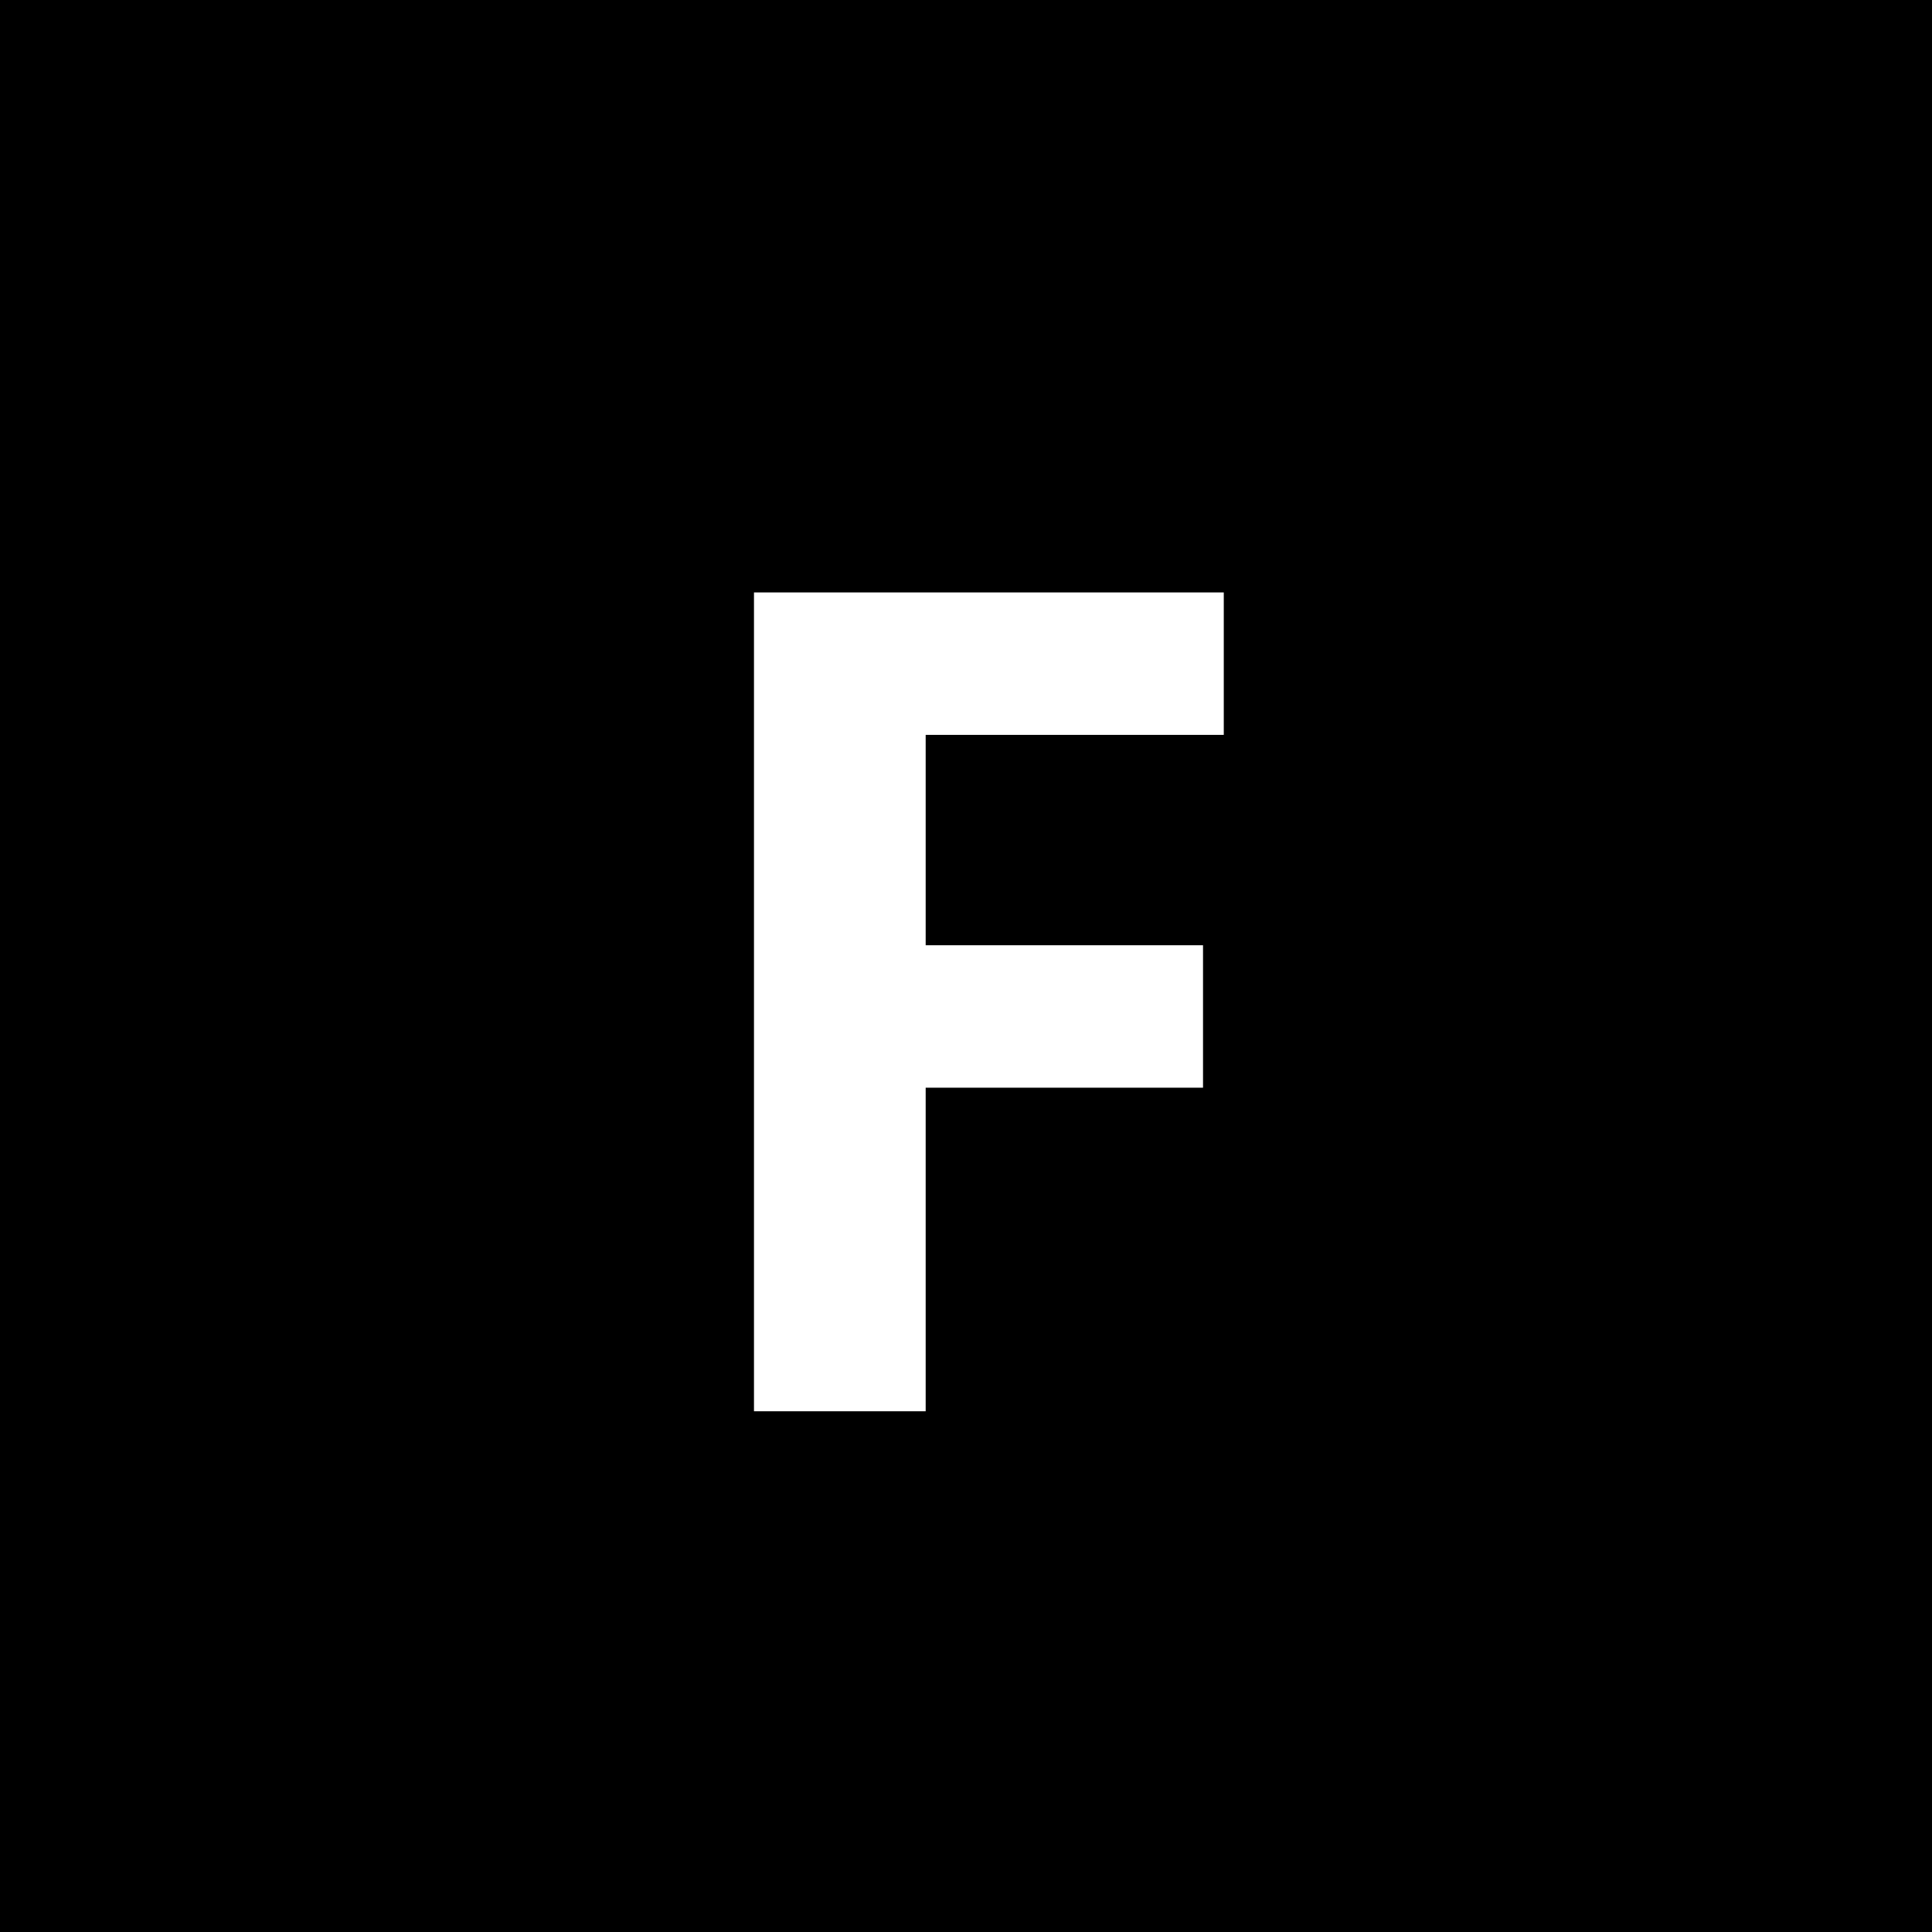
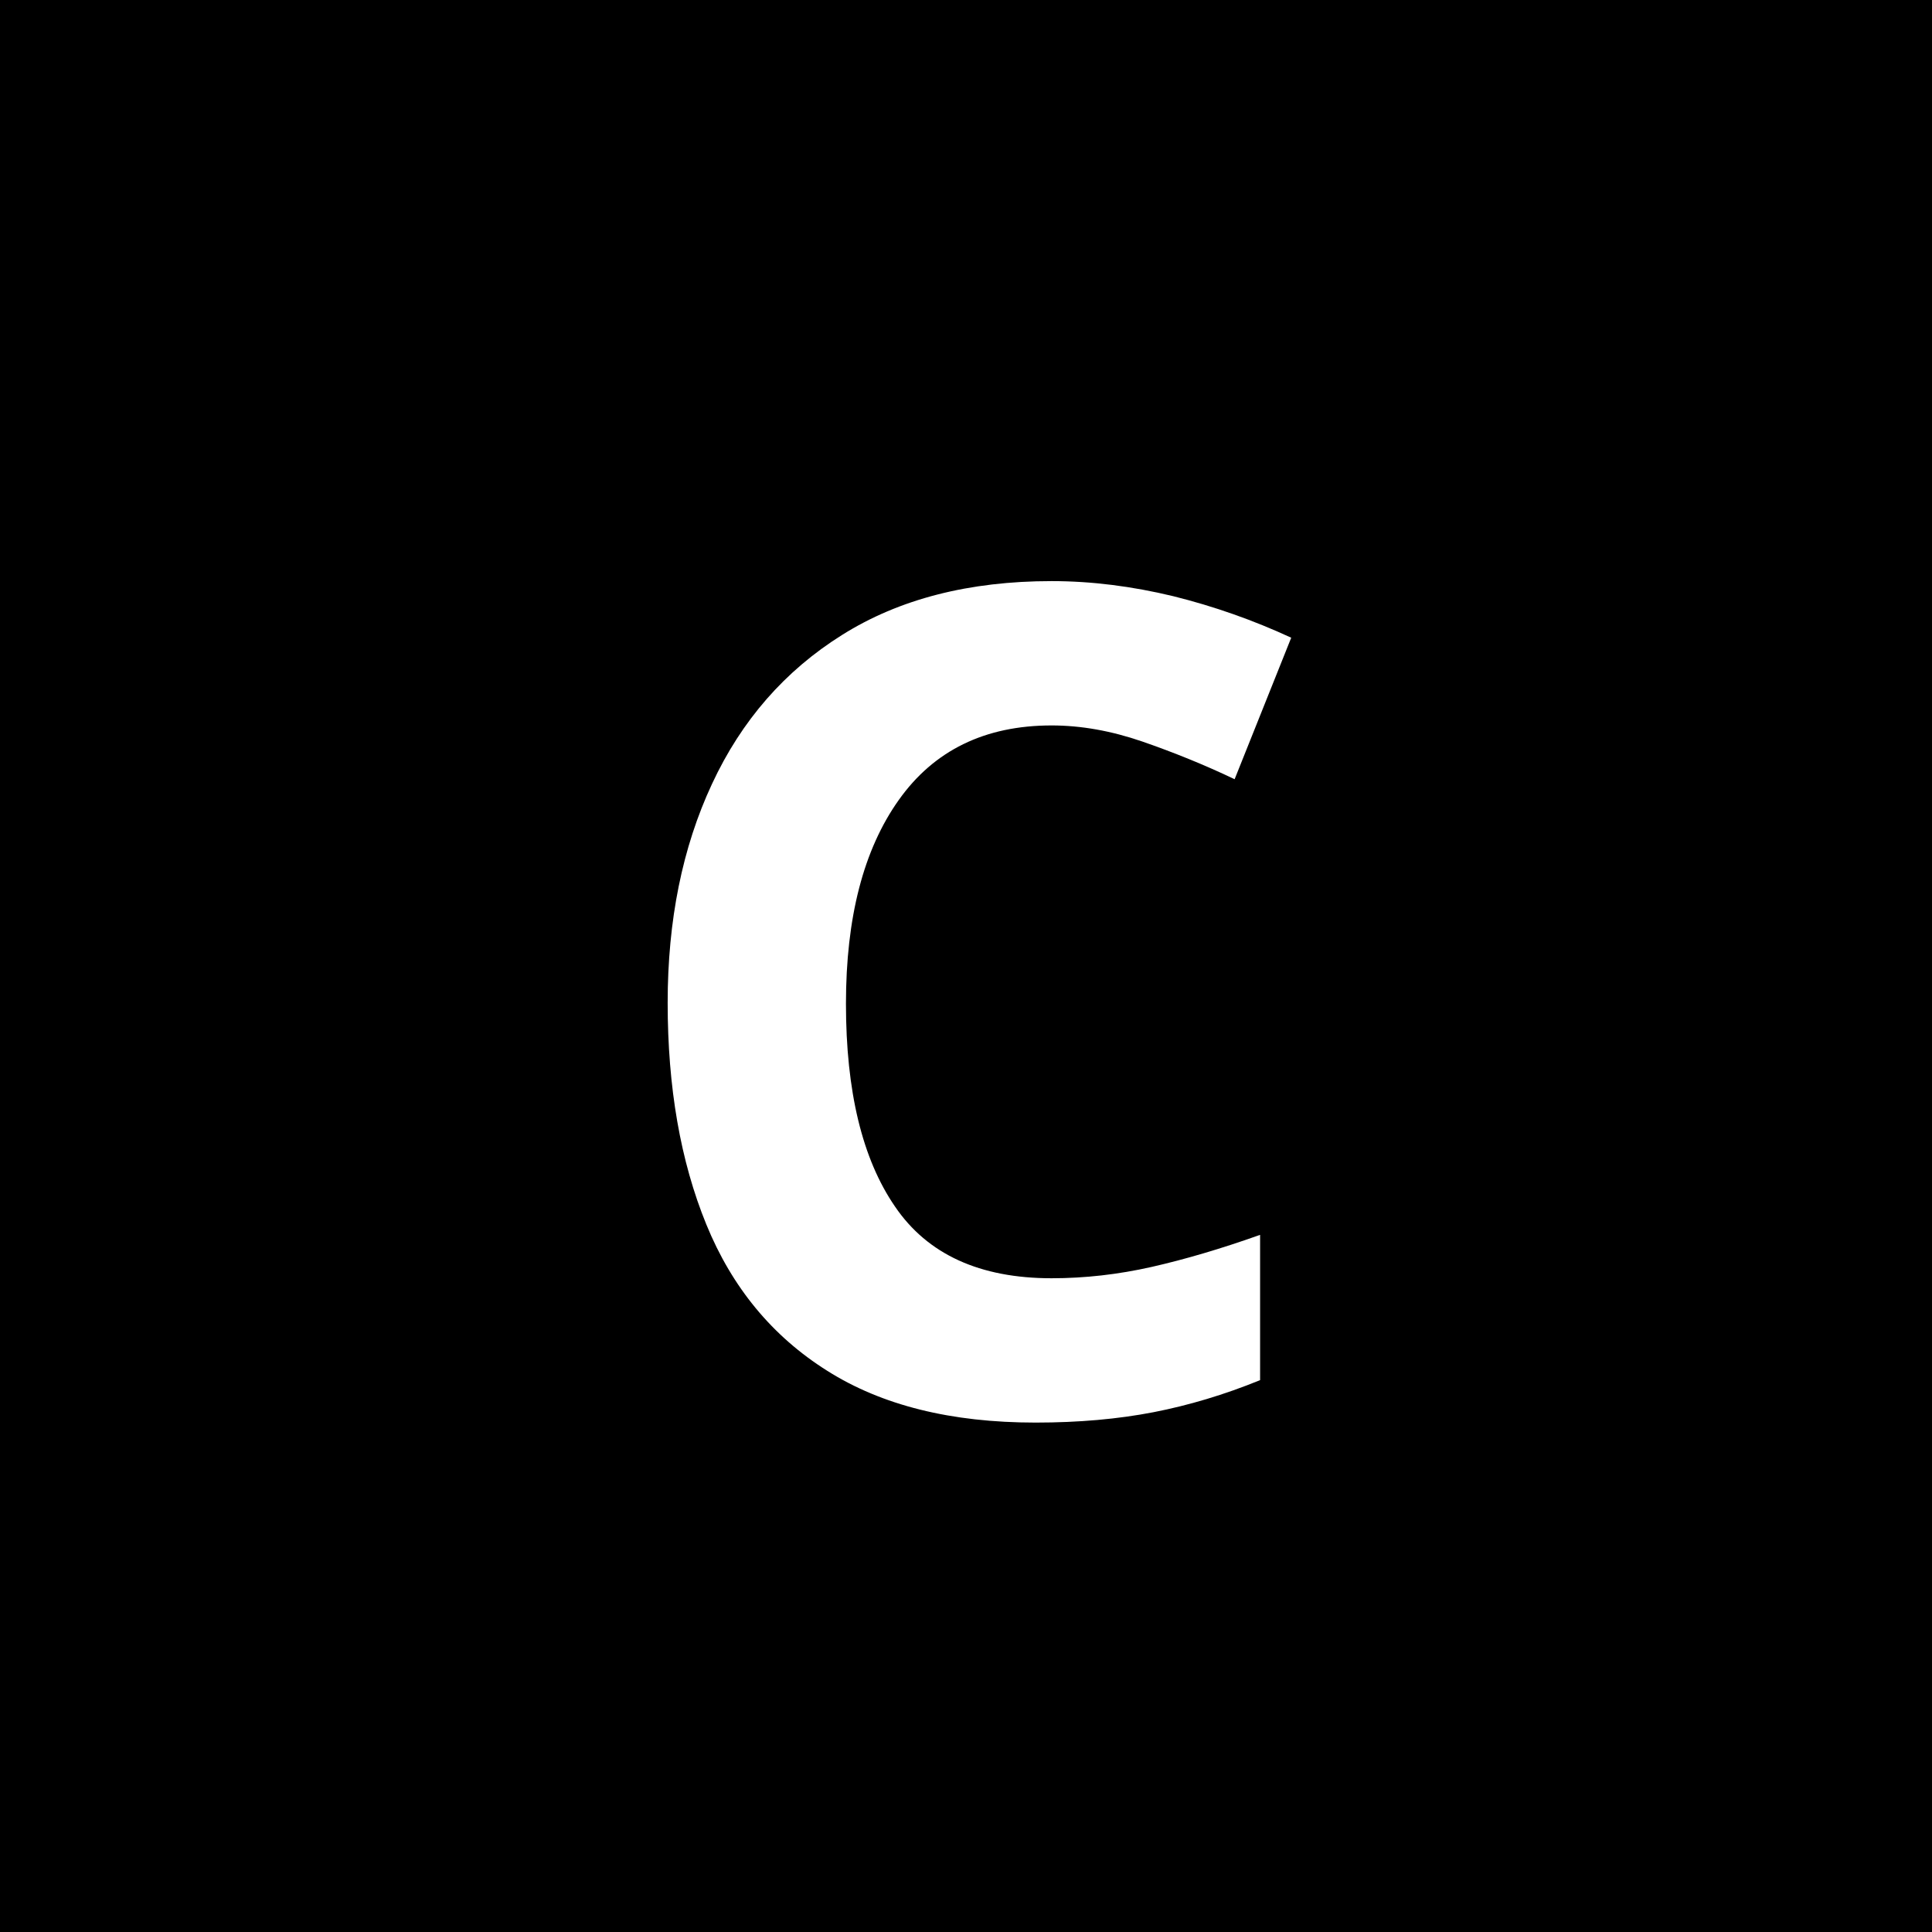
<svg xmlns="http://www.w3.org/2000/svg" width="32" height="32" viewBox="0 0 32 32">
  <rect width="32" height="32" fill="#000000" />
-   <text x="50%" y="50%" dominant-baseline="central" text-anchor="middle" font-family="system-ui, sans-serif" font-weight="700" font-size="19" fill="#FFFFFF">F</text>
+   <text x="50%" y="50%" dominant-baseline="central" text-anchor="middle" font-family="system-ui, sans-serif" font-weight="700" font-size="19" fill="#FFFFFF">C</text>
</svg>
